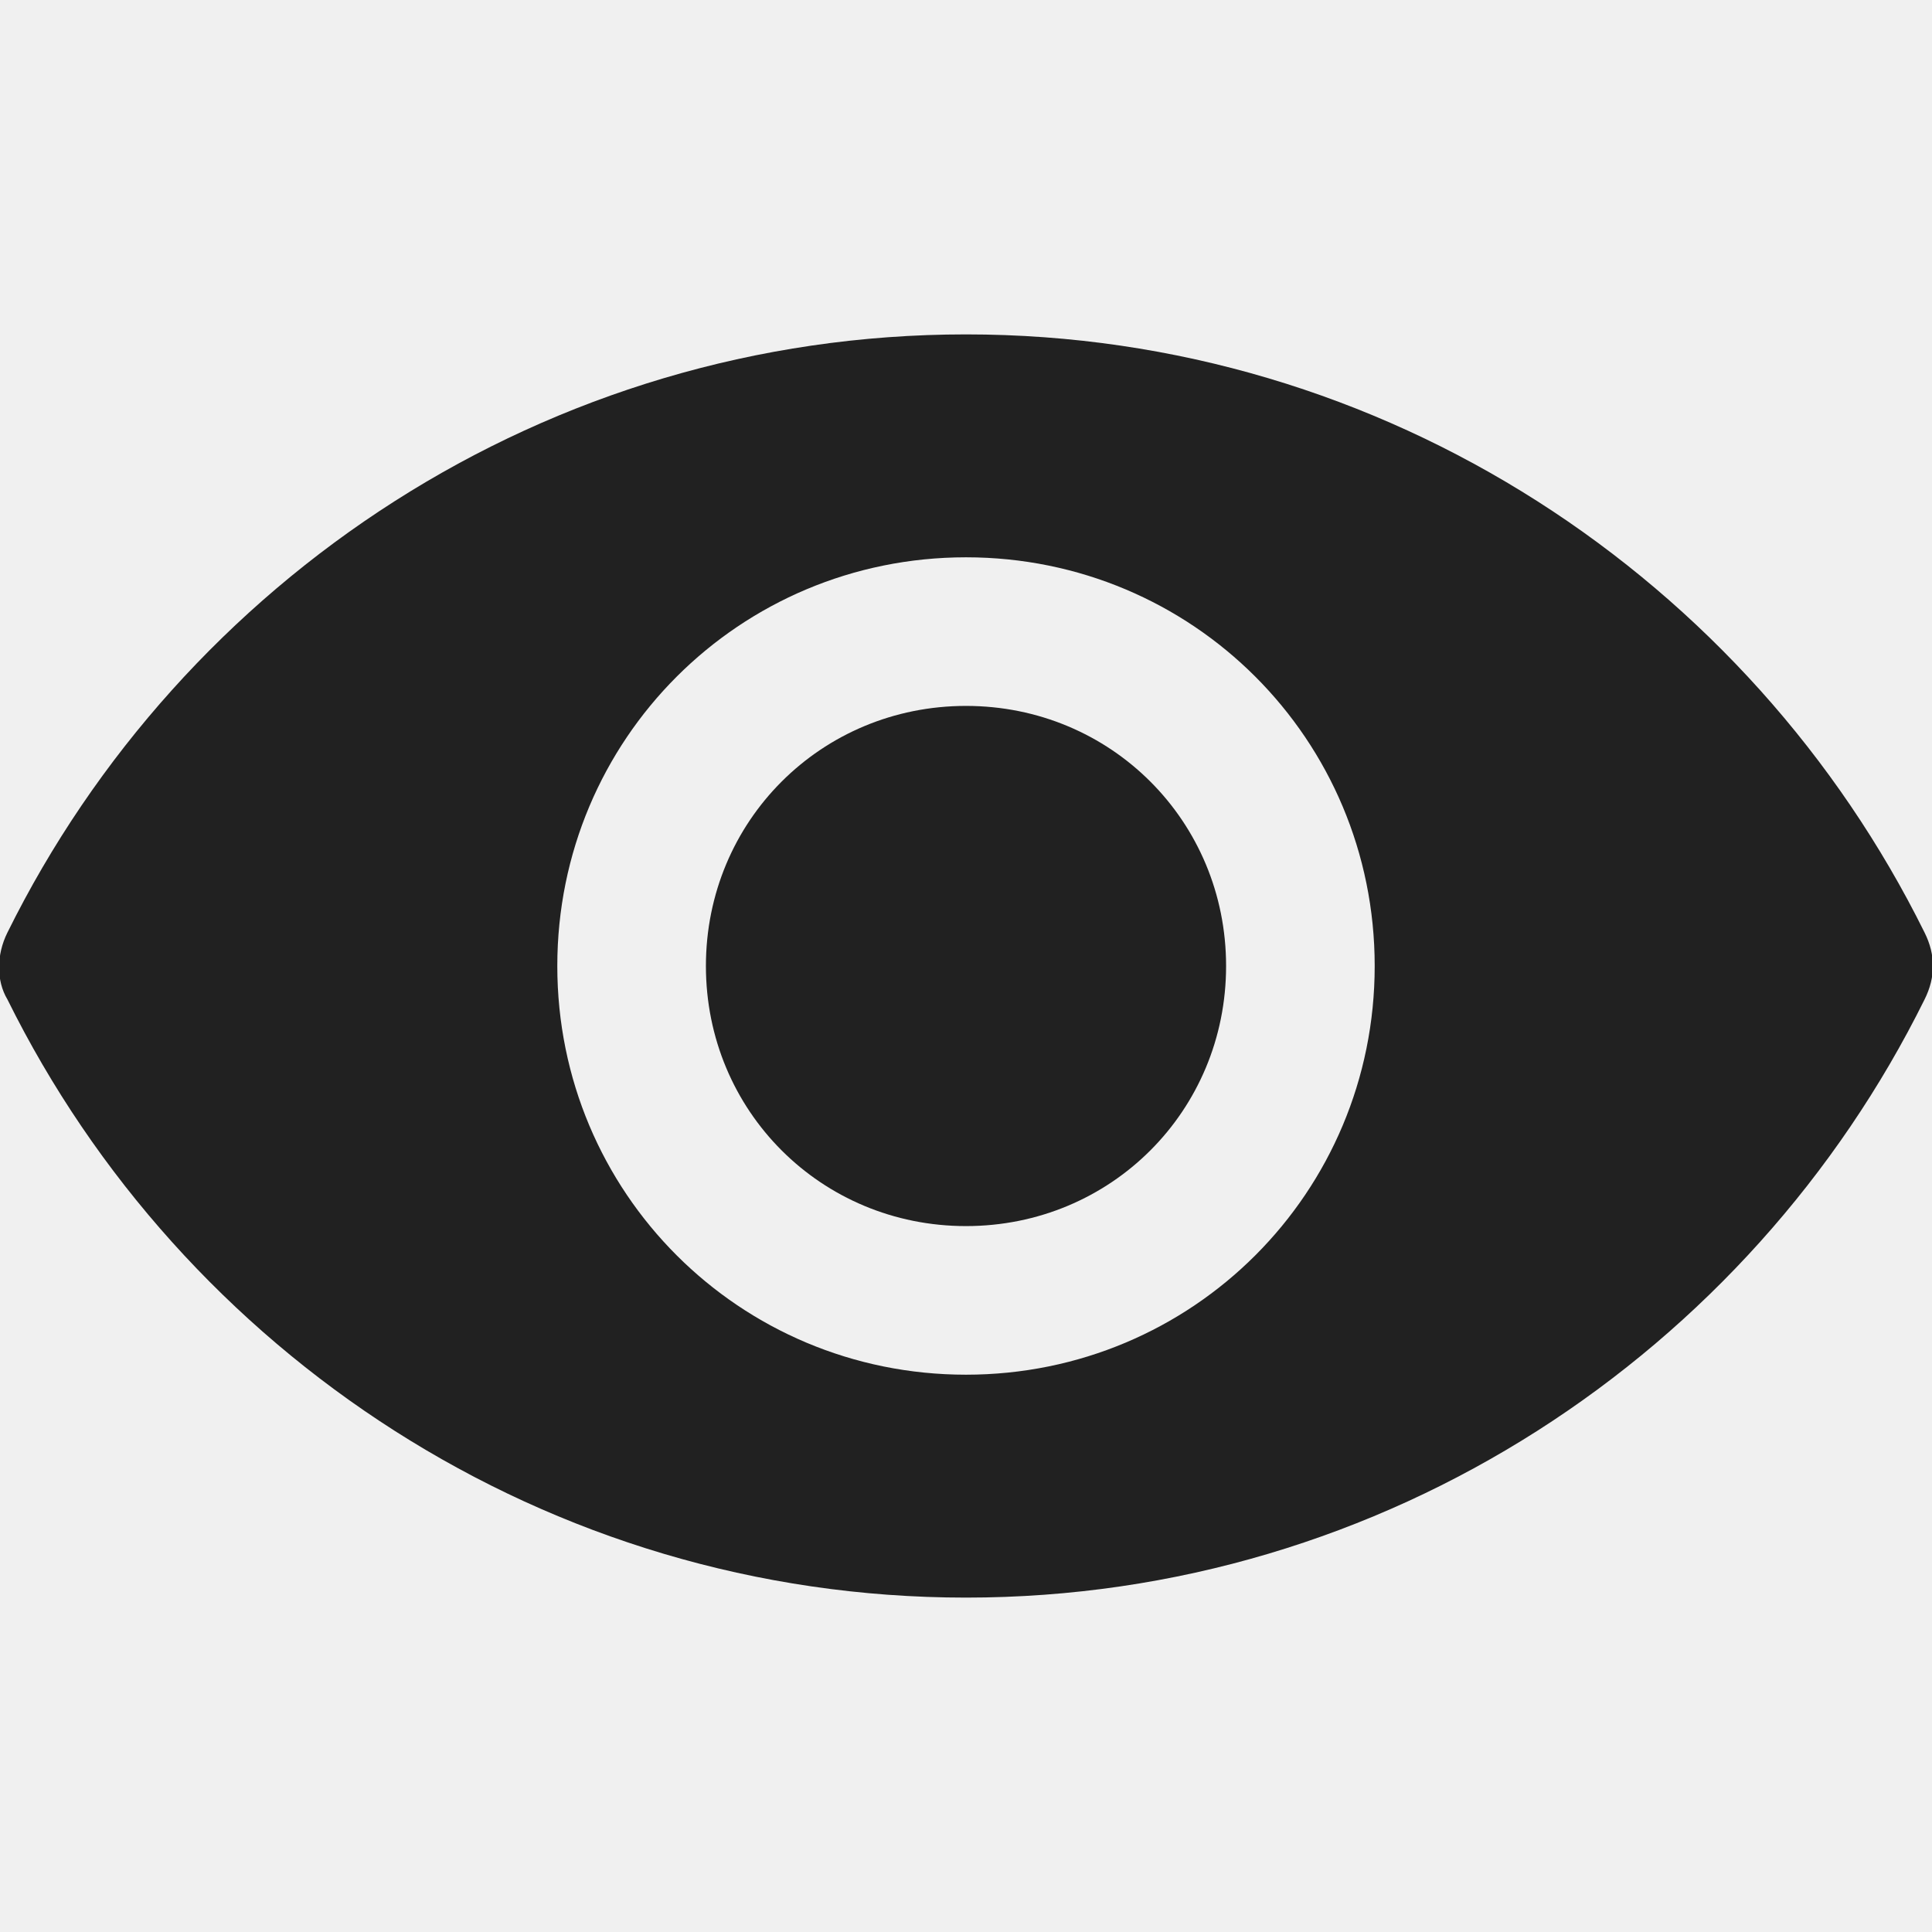
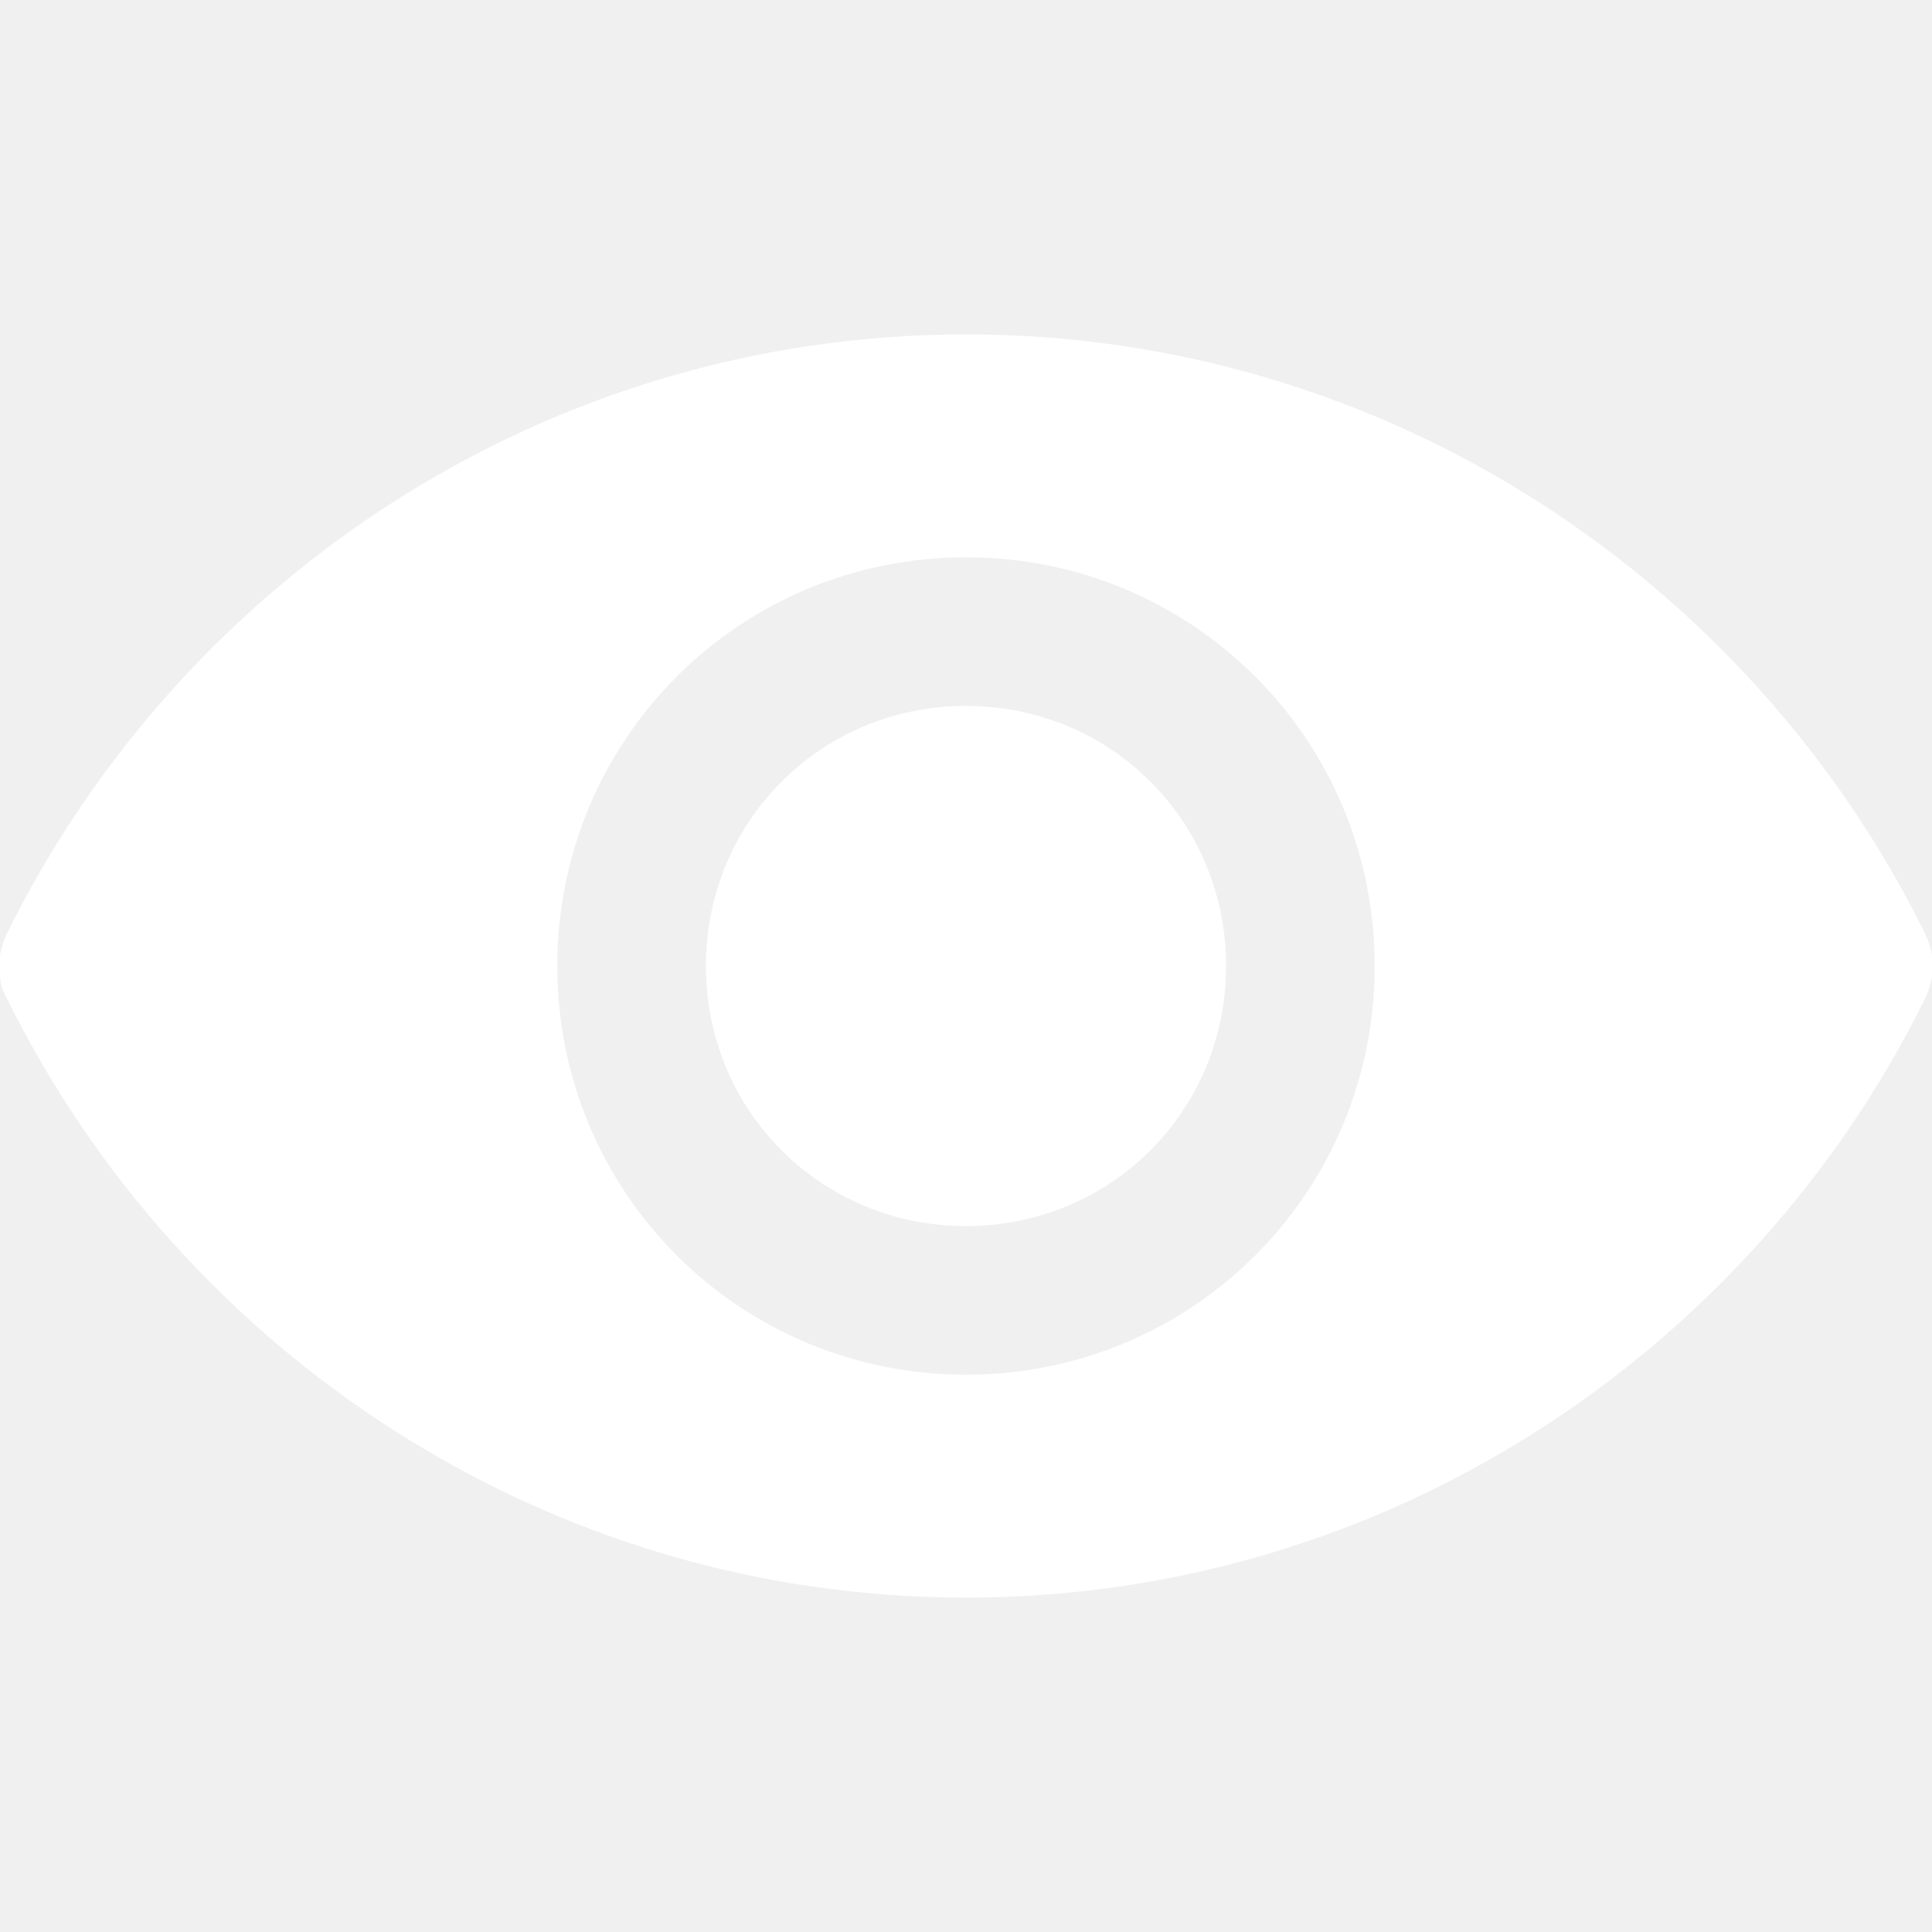
<svg xmlns="http://www.w3.org/2000/svg" width="37" height="37" viewBox="0 0 37 37" fill="none">
  <g clip-path="url(#clip0_204_2)">
-     <path d="M36.858 17.86C33.513 11.1 26.54 6.404 18.5 6.404C10.46 6.404 3.486 11.1 0.142 17.86C-0.071 18.287 -0.071 18.785 0.142 19.14C3.486 25.9 10.46 30.596 18.5 30.596C26.54 30.596 33.513 25.9 36.858 19.14C37.071 18.713 37.071 18.287 36.858 17.86ZM18.5 26.327C14.16 26.327 10.673 22.84 10.673 18.5C10.673 14.16 14.16 10.673 18.5 10.673C22.84 10.673 26.327 14.16 26.327 18.5C26.327 22.84 22.84 26.327 18.5 26.327Z" fill="#212121" />
-     <path d="M18.5 13.519C15.725 13.519 13.519 15.725 13.519 18.5C13.519 21.275 15.725 23.481 18.5 23.481C21.275 23.481 23.481 21.275 23.481 18.5C23.481 15.725 21.275 13.519 18.5 13.519Z" fill="#212121" />
+     <path d="M36.858 17.86C33.513 11.1 26.54 6.404 18.5 6.404C10.46 6.404 3.486 11.1 0.142 17.86C-0.071 18.287 -0.071 18.785 0.142 19.14C3.486 25.9 10.46 30.596 18.5 30.596C26.54 30.596 33.513 25.9 36.858 19.14C37.071 18.713 37.071 18.287 36.858 17.86ZM18.5 26.327C14.16 26.327 10.673 22.84 10.673 18.5C10.673 14.16 14.16 10.673 18.5 10.673C22.84 10.673 26.327 14.16 26.327 18.5C26.327 22.84 22.84 26.327 18.5 26.327Z" fill="#ffffff" />
+     <path d="M18.5 13.519C15.725 13.519 13.519 15.725 13.519 18.5C13.519 21.275 15.725 23.481 18.5 23.481C21.275 23.481 23.481 21.275 23.481 18.5C23.481 15.725 21.275 13.519 18.5 13.519Z" fill="#ffffff" />
  </g>
  <defs>
    <clipPath id="clip0_204_2">
      <rect width="37" height="37" fill="white" />
    </clipPath>
  </defs>
</svg>
